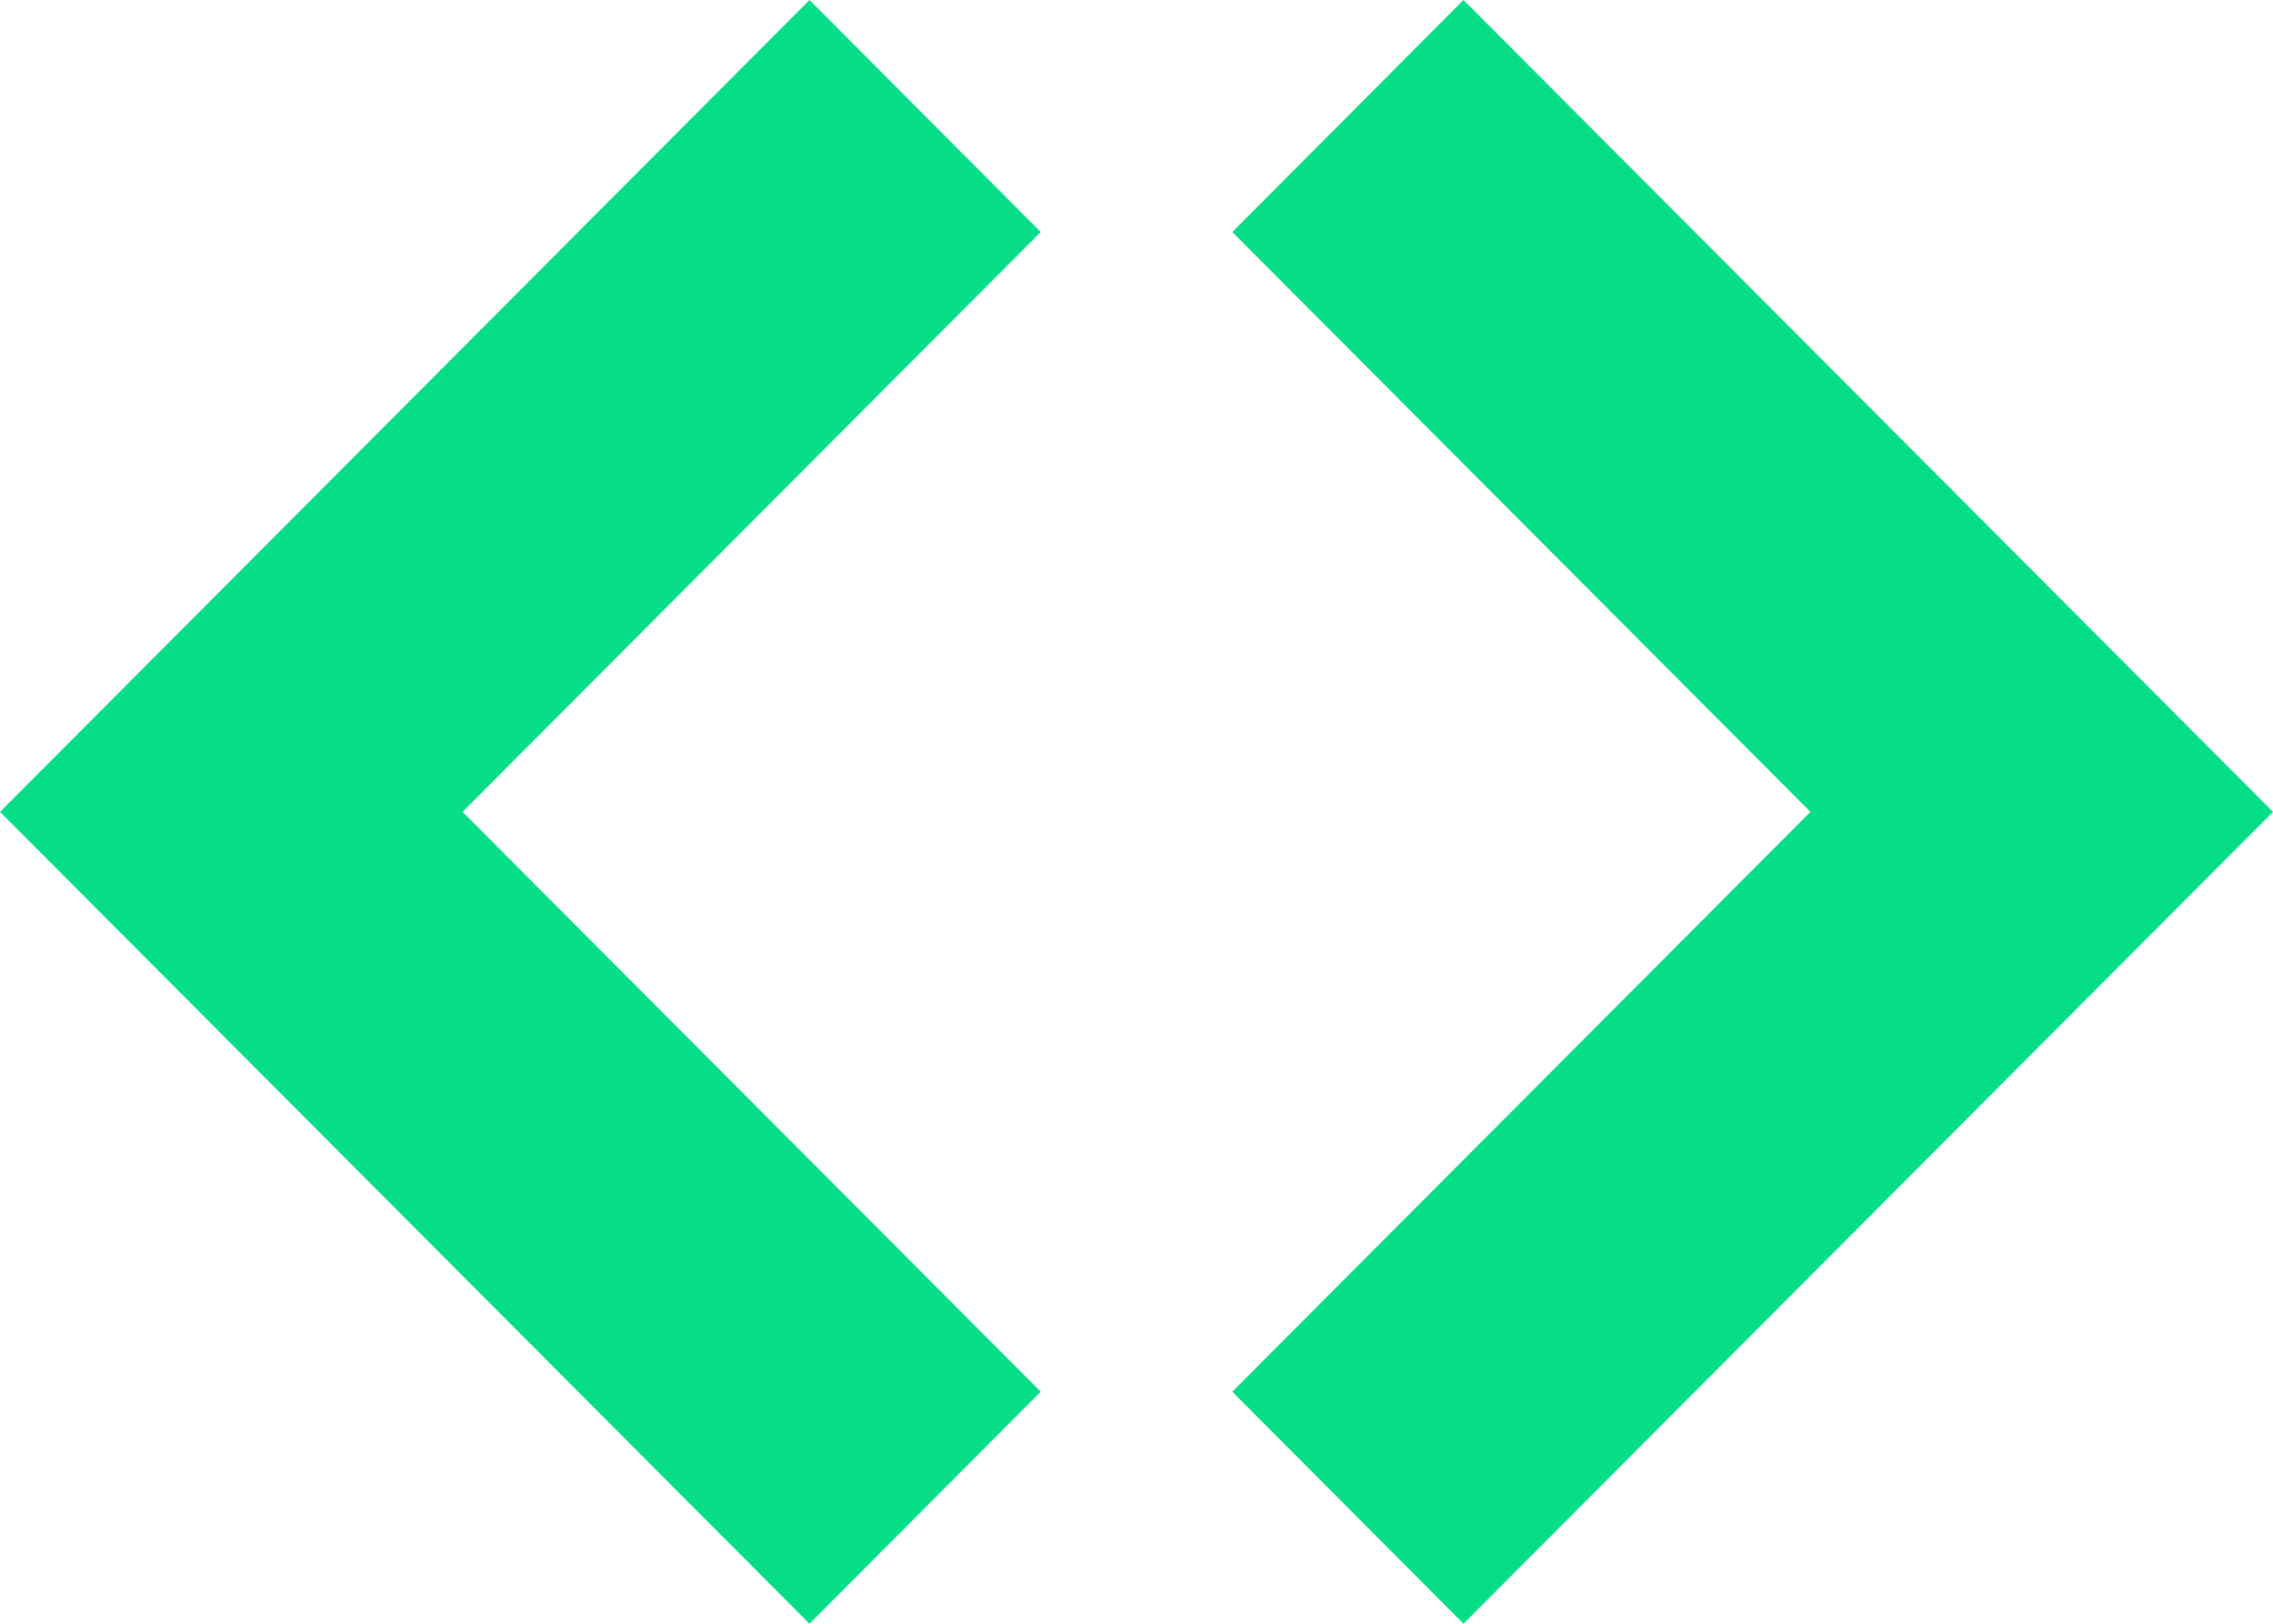
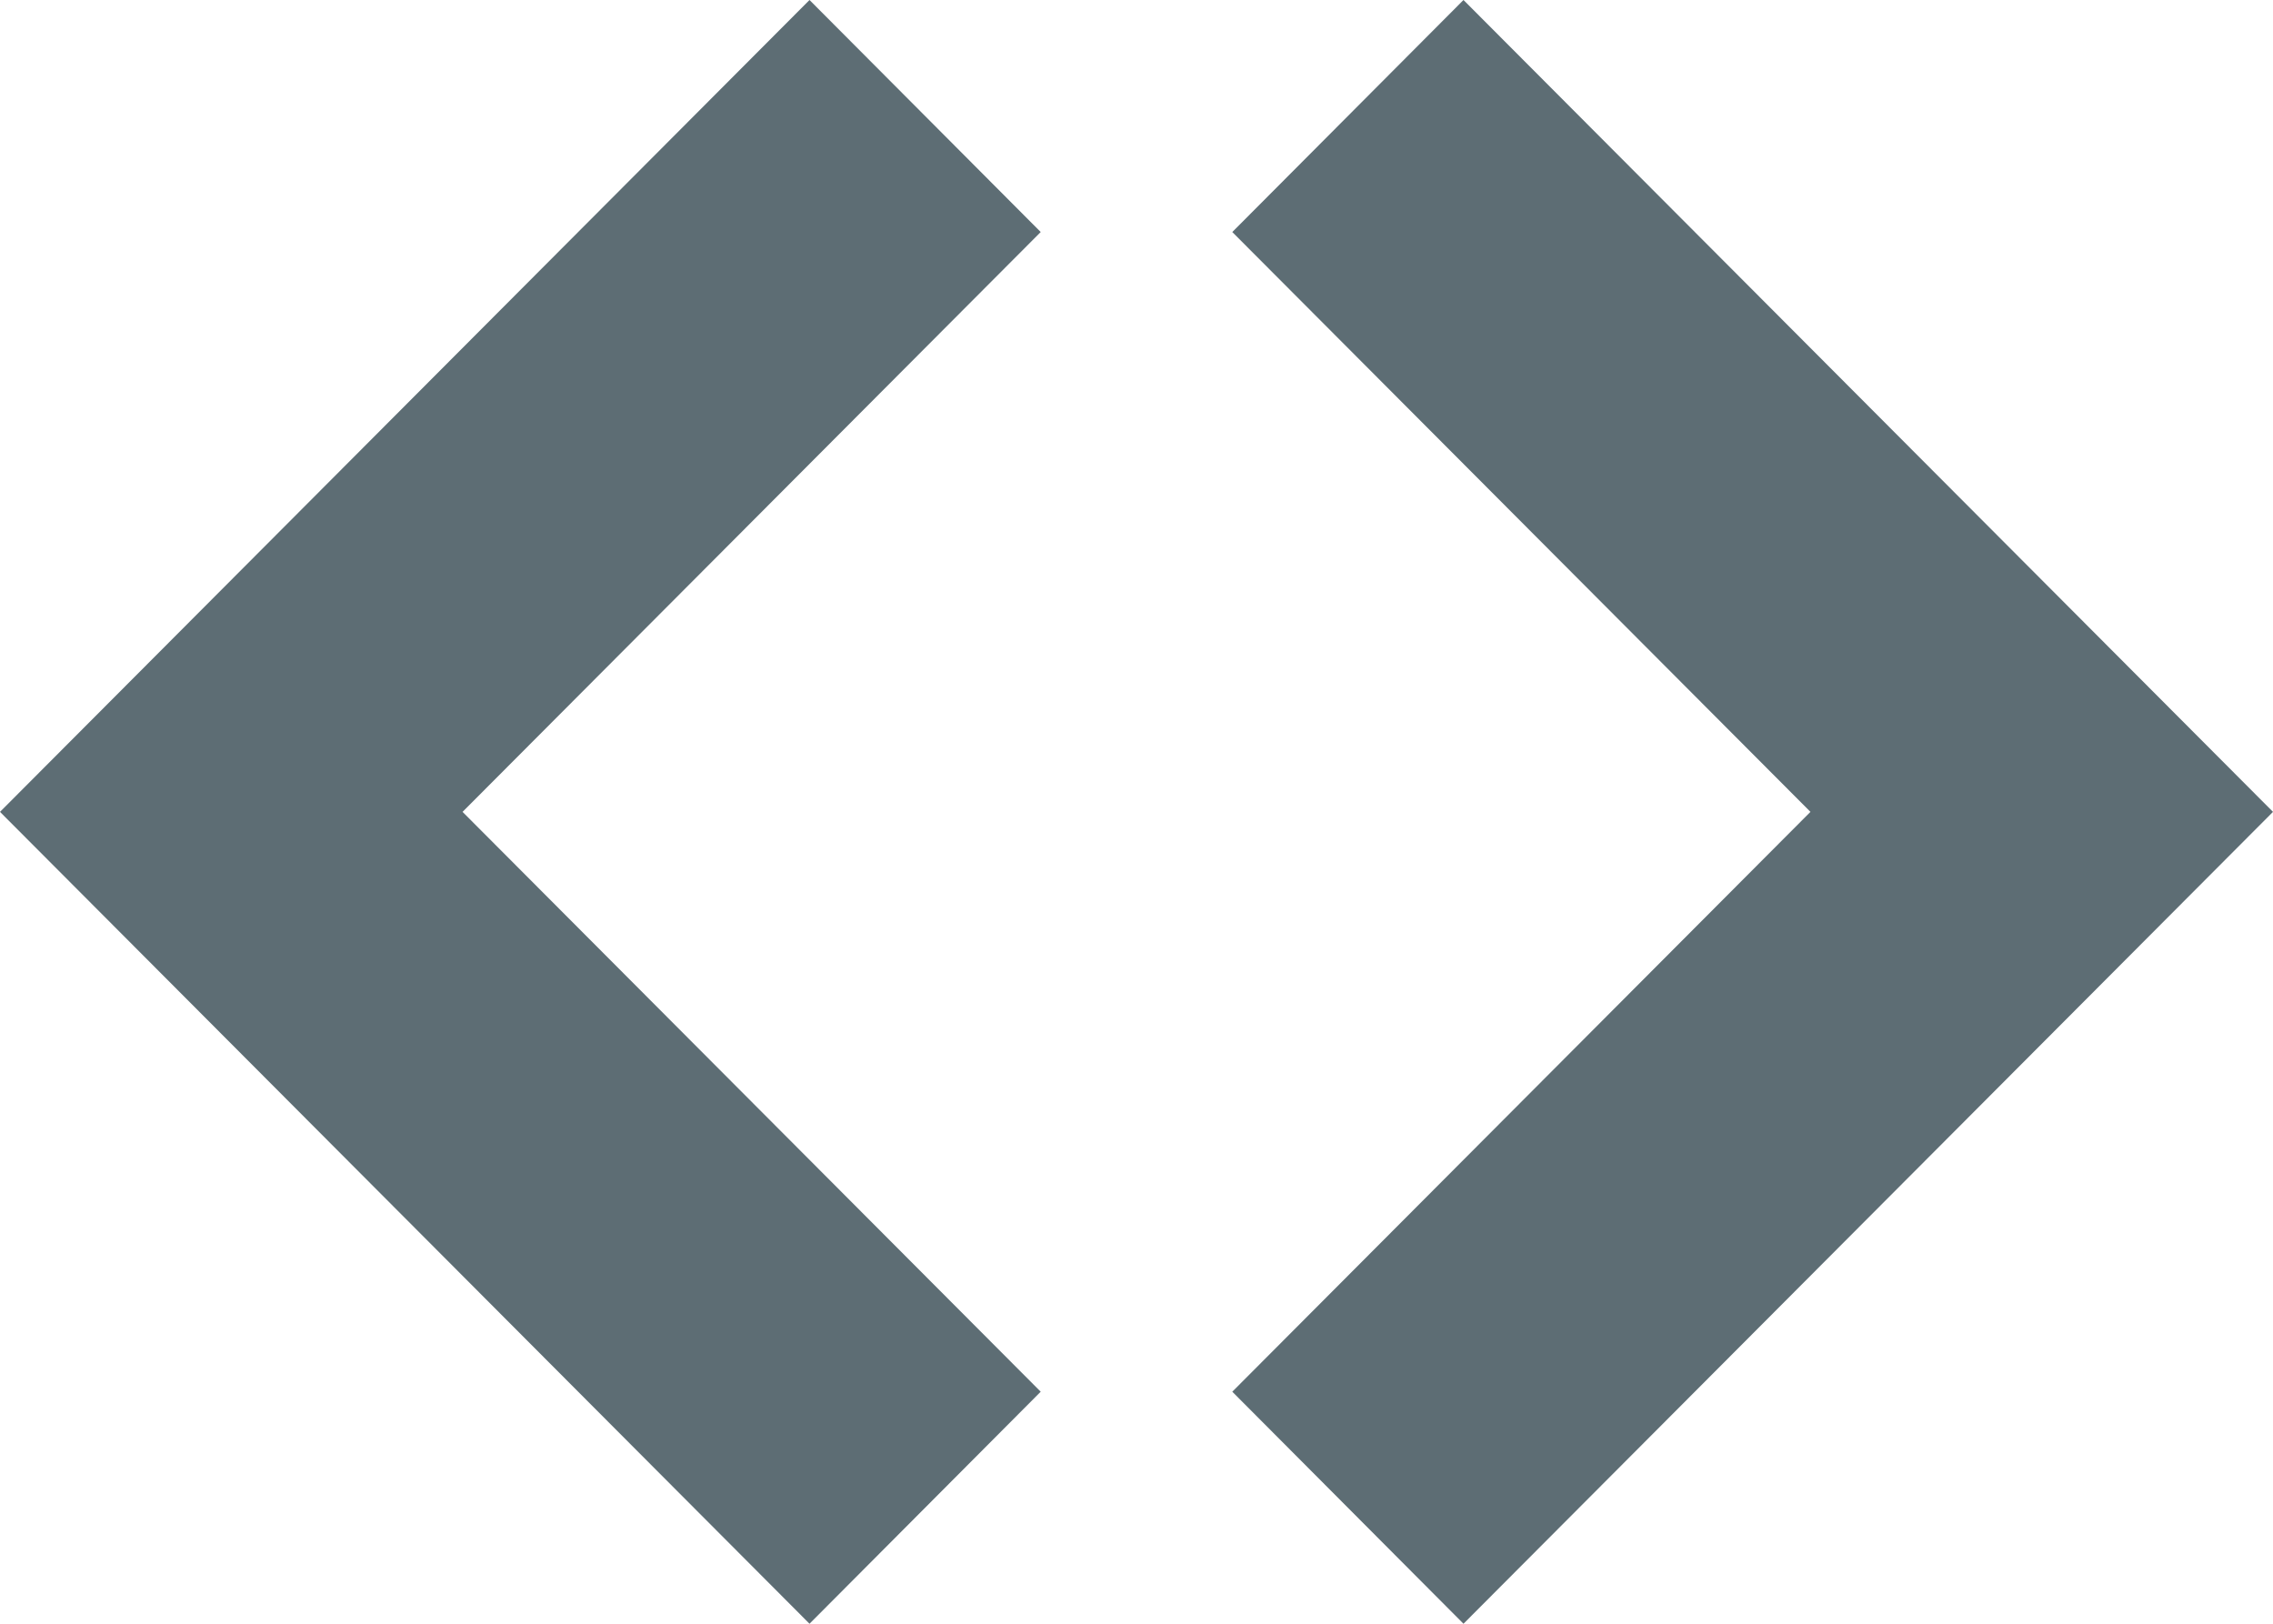
<svg xmlns="http://www.w3.org/2000/svg" width="14" height="10" viewBox="0 0 14 10">
-   <path fill="#05de87" fill-rule="nonzero" d="M2.849 5L6.41 8.571 4.986 10 0 5l4.986-5L6.41 1.429 2.849 5zm8.302 0L7.59 1.429 9.014 0 14 5l-4.986 5L7.59 8.571 11.151 5z" />
+   <path fill="#5D6D74" fill-rule="nonzero" d="M2.849 5L6.41 8.571 4.986 10 0 5l4.986-5L6.41 1.429 2.849 5zm8.302 0L7.59 1.429 9.014 0 14 5l-4.986 5L7.59 8.571 11.151 5z" />
</svg>
